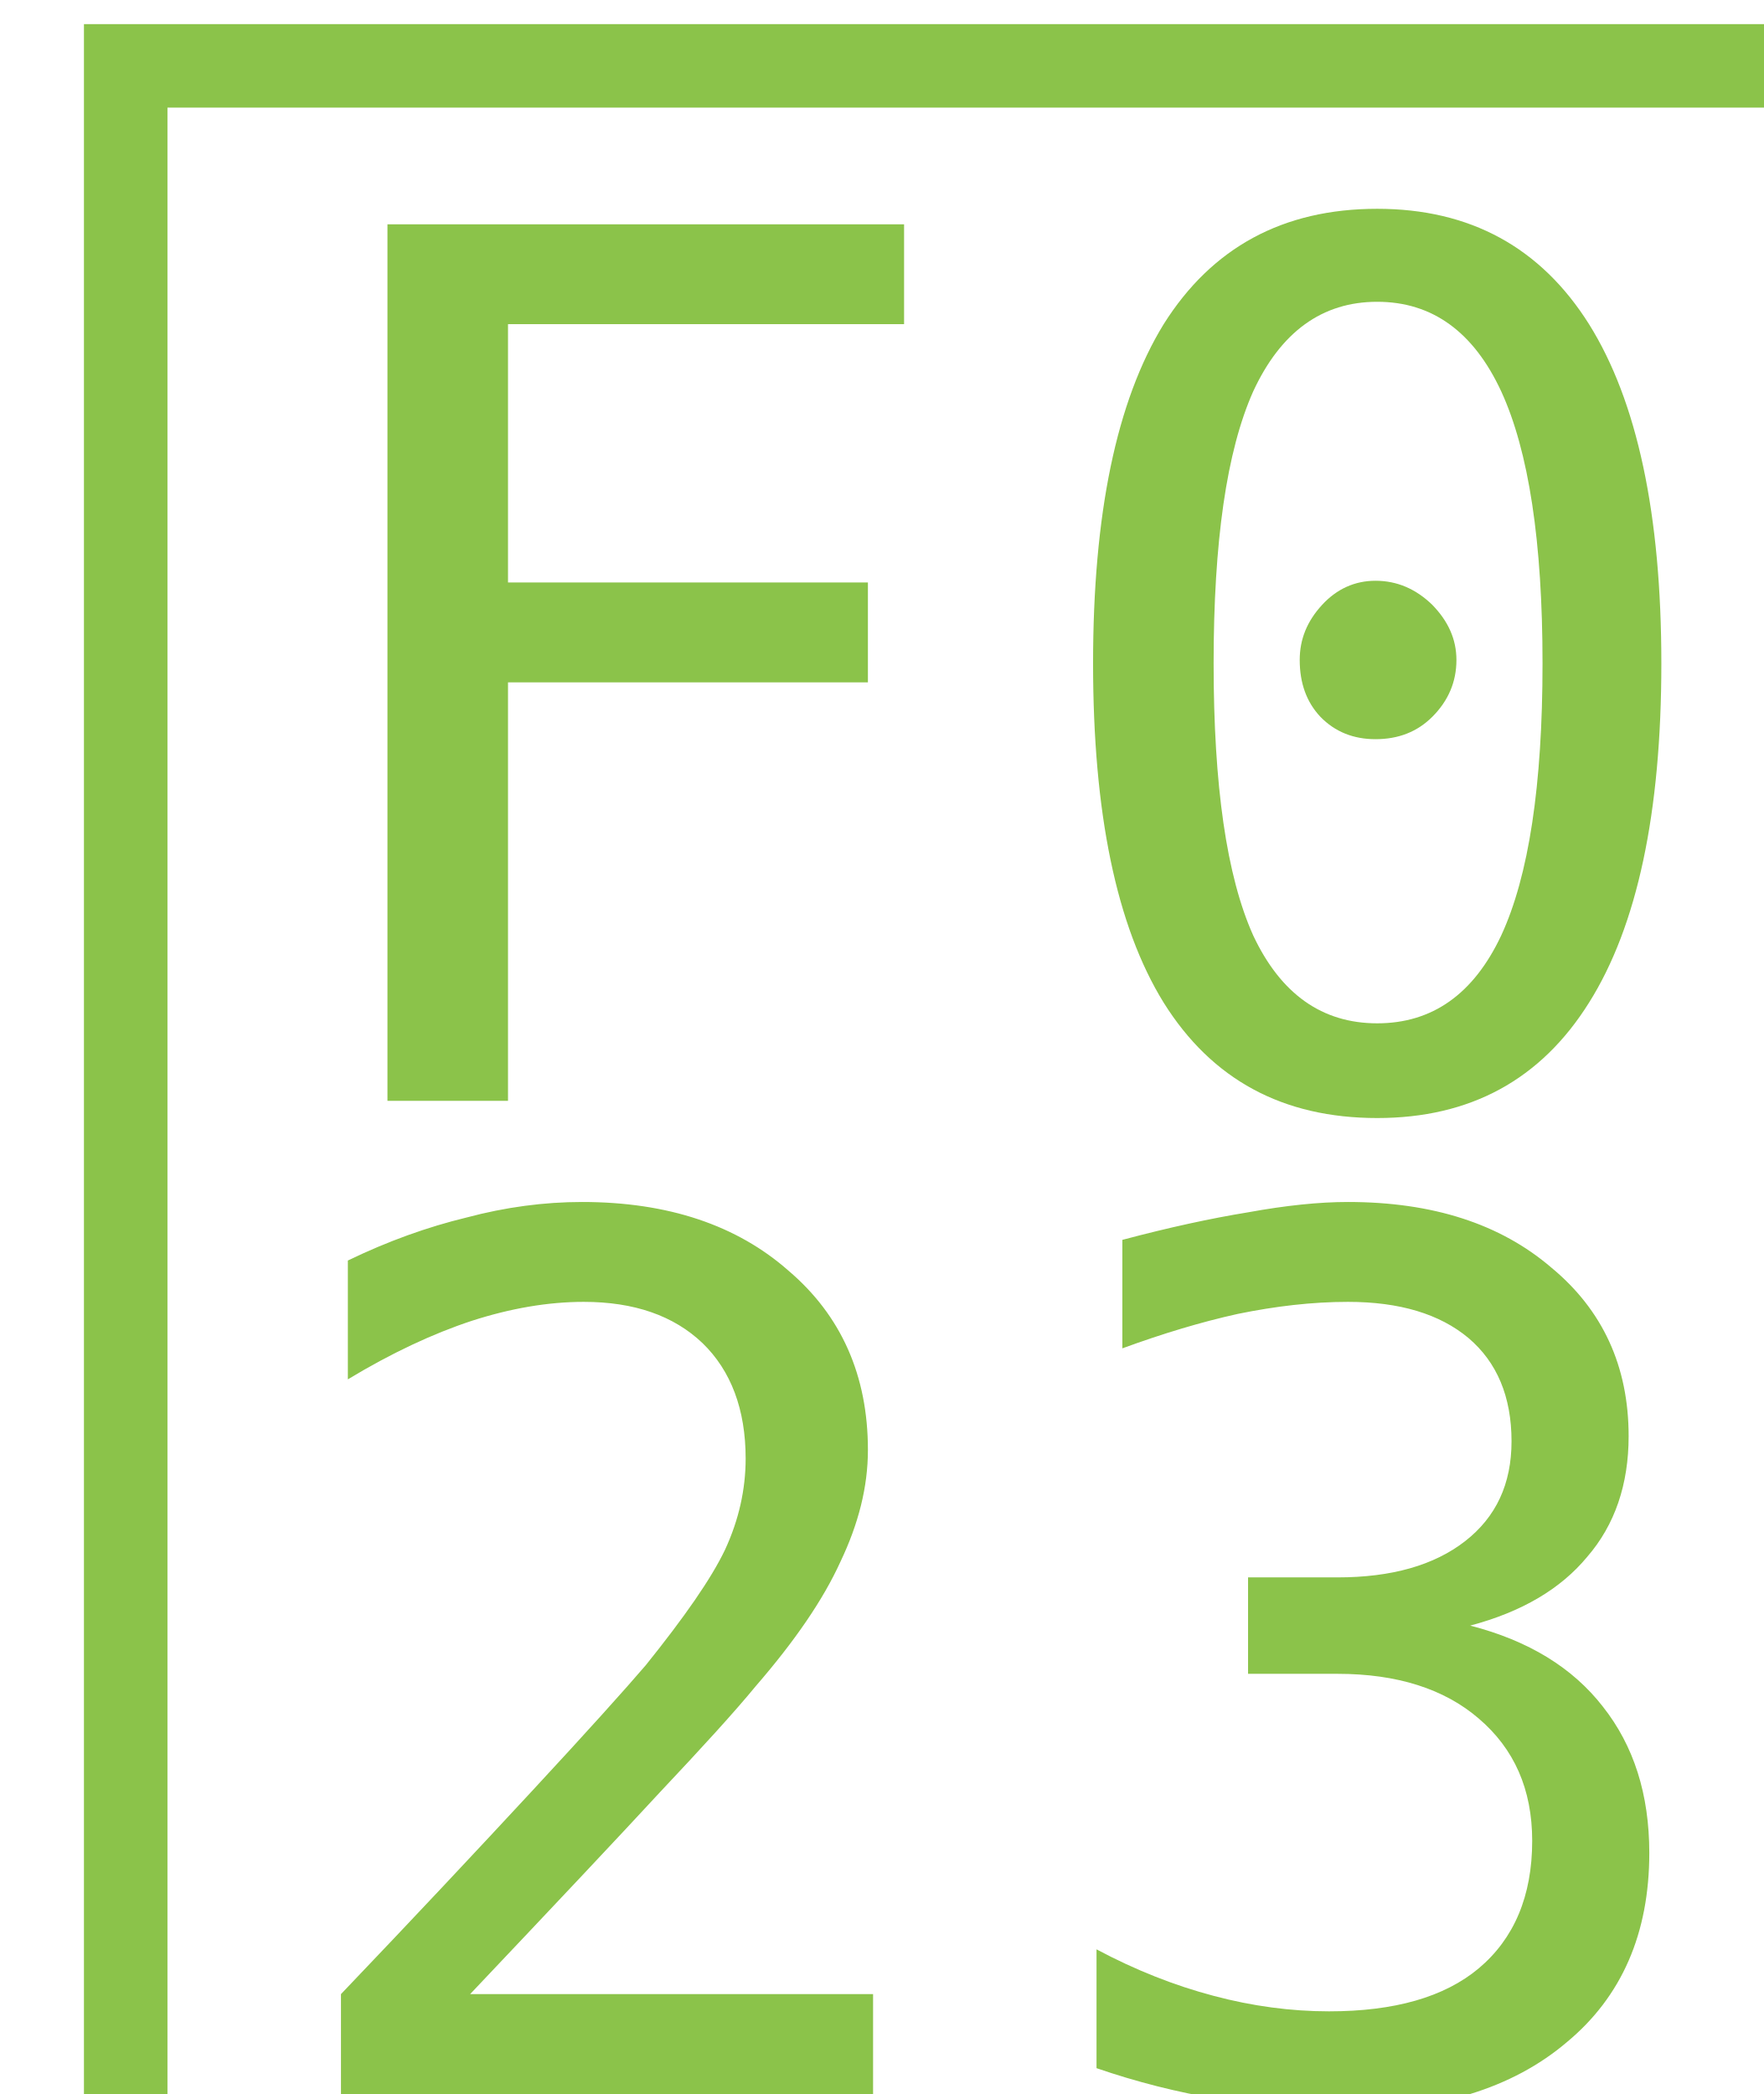
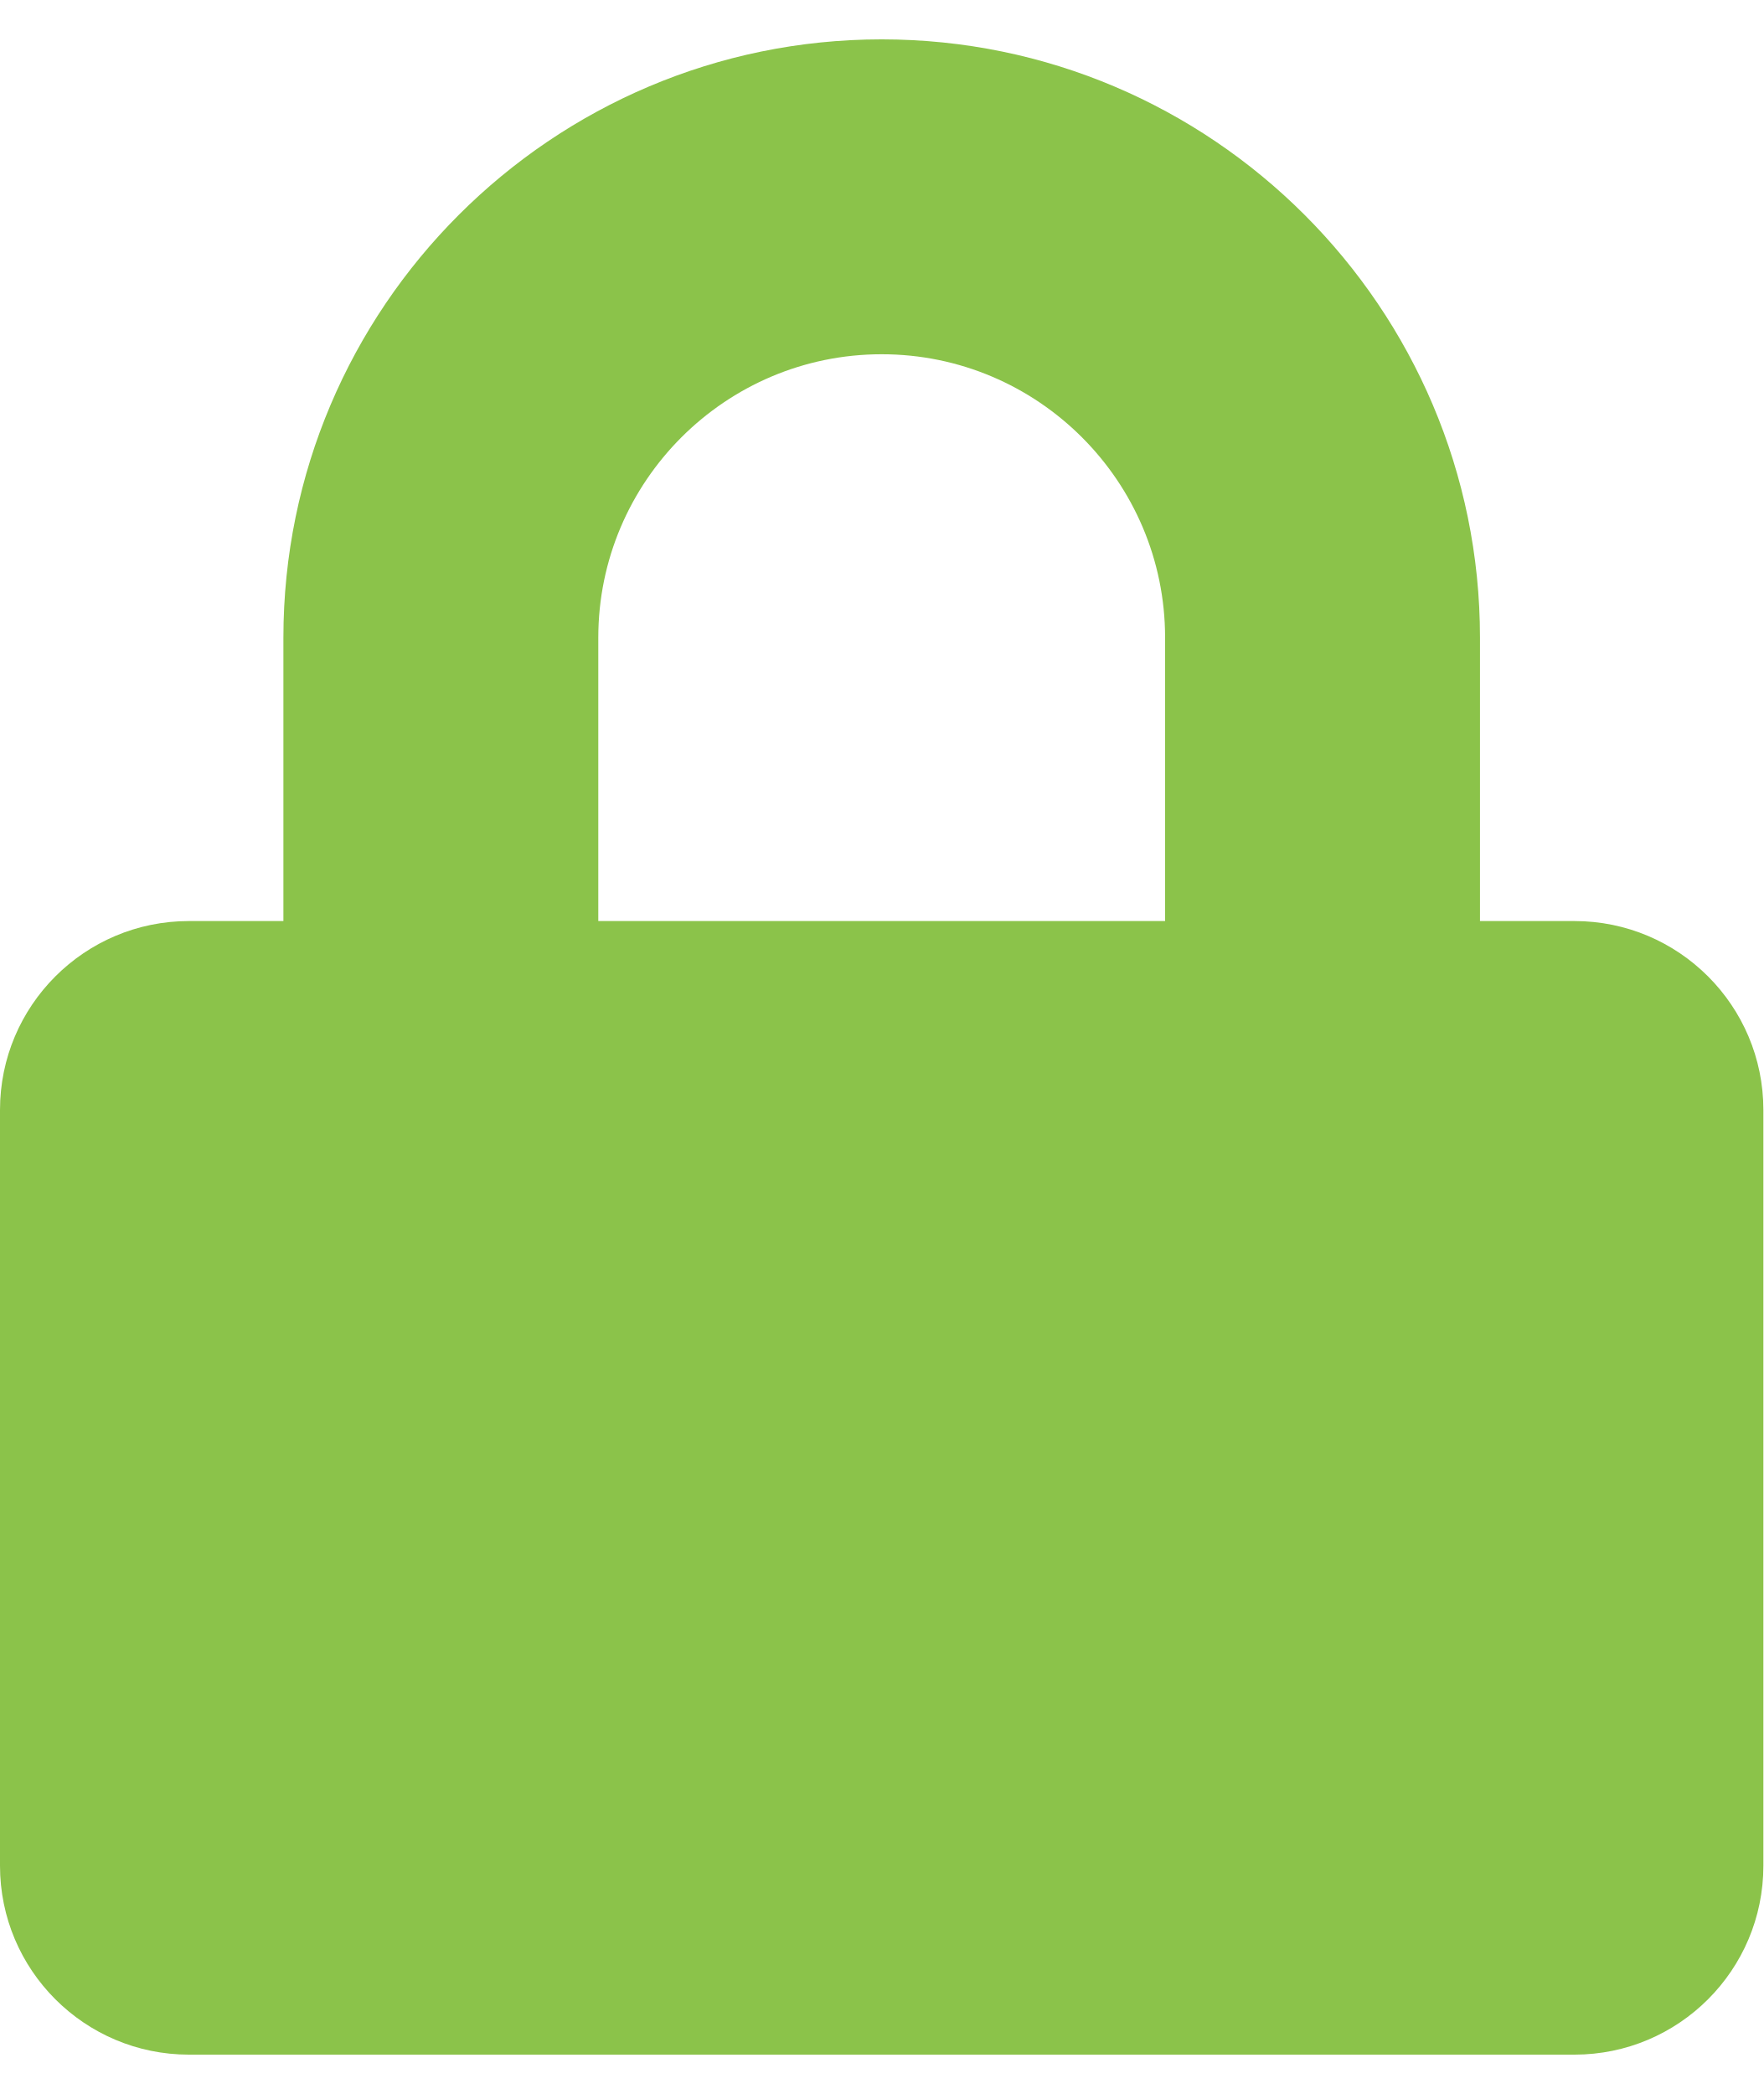
- <svg xmlns="http://www.w3.org/2000/svg" width="16px" height="19px" viewBox="0 0 16 19" version="1.1">
-   <defs />
-   <g id="Bulk-Optimize" stroke="none" stroke-width="1" fill="none" fill-rule="evenodd" font-size="24" font-family="FontAwesome" font-weight="normal">
-     <g id="Bulk-Optimize-Free-Account-Popup-1" transform="translate(-1047, -799)" fill="#8BC34A">
-       <g id="Group-17" transform="translate(984, 155)">
-         <g id="Group-15" transform="translate(32, 641)">
-           <text id="">
-             <tspan x="31" y="22"></tspan>
-           </text>
-         </g>
-       </g>
-     </g>
-   </g>
+ <svg xmlns="http://www.w3.org/2000/svg" height="19" viewBox="0 0 448 512" width="16">
+   <path d="m400 224h-24v-72c0-83.8-68.2-152-152-152s-152 68.2-152 152v72h-24c-26.5 0-48 21.5-48 48v192c0 26.5 21.5 48 48 48h352c26.5 0 48-21.5 48-48v-192c0-26.5-21.5-48-48-48zm-104 0h-144v-72c0-39.7 32.3-72 72-72s72 32.3 72 72z" fill="#8bc34a" fill-rule="evenodd" />
</svg>
